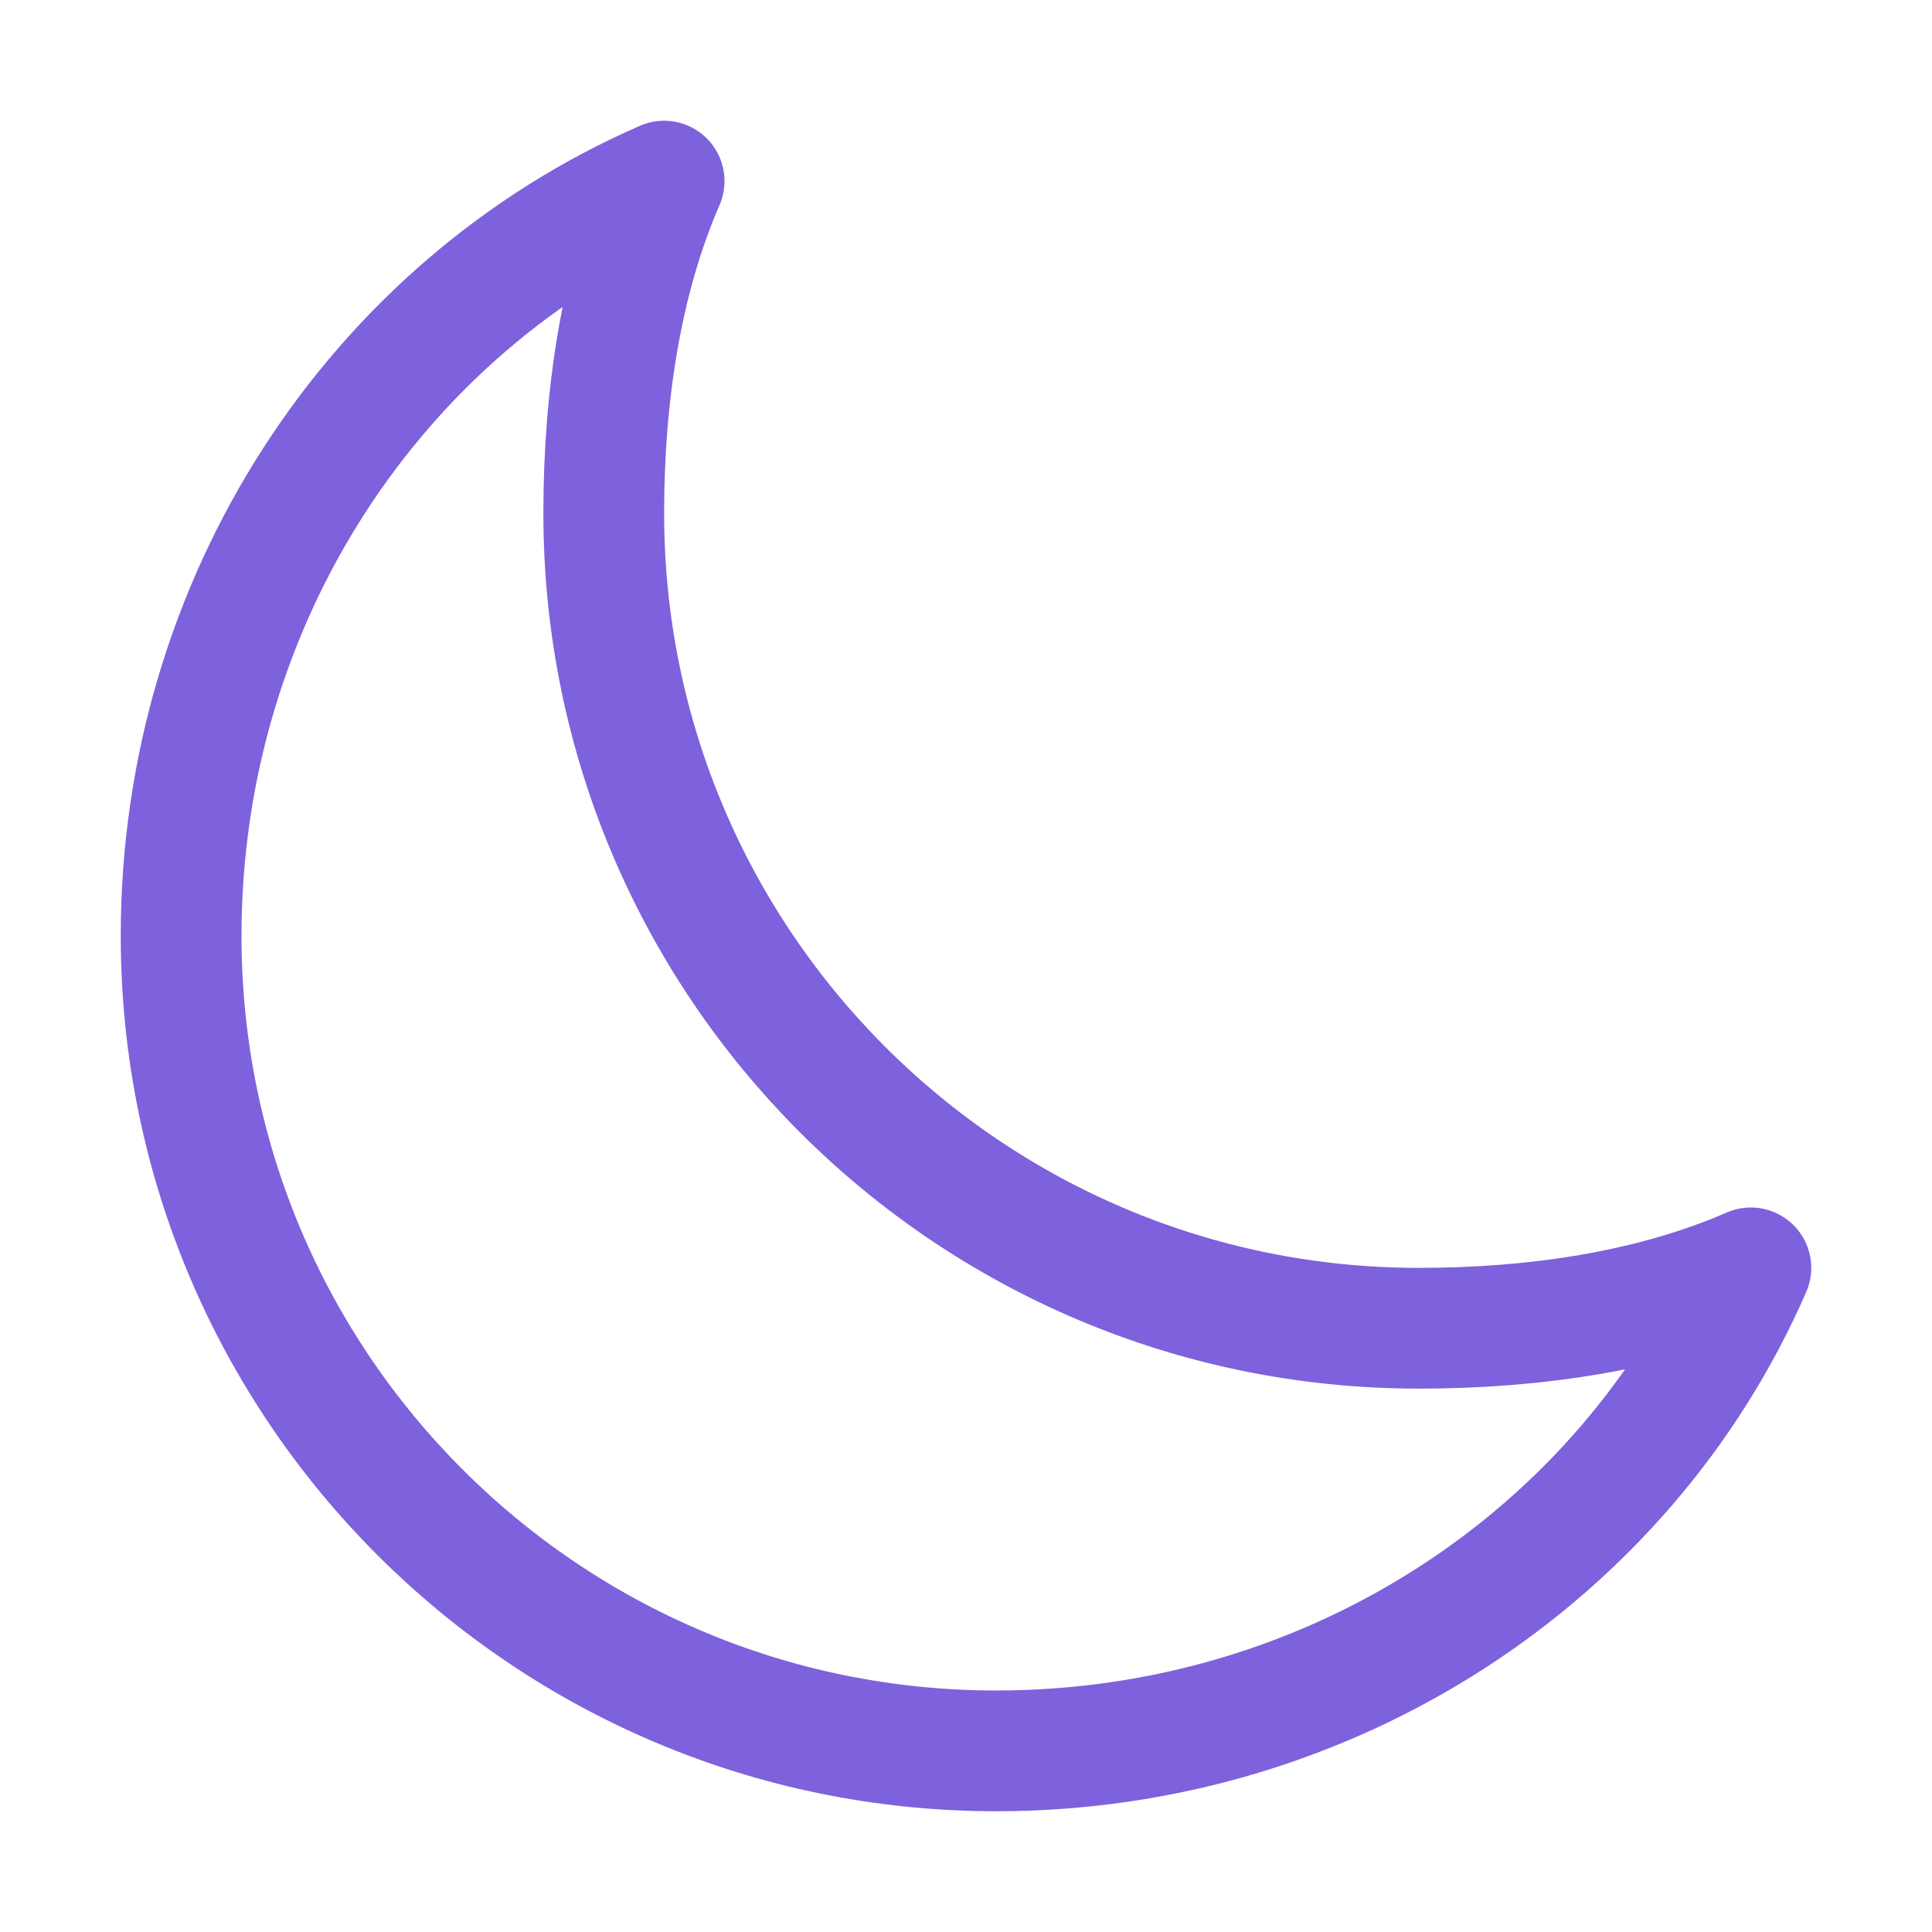
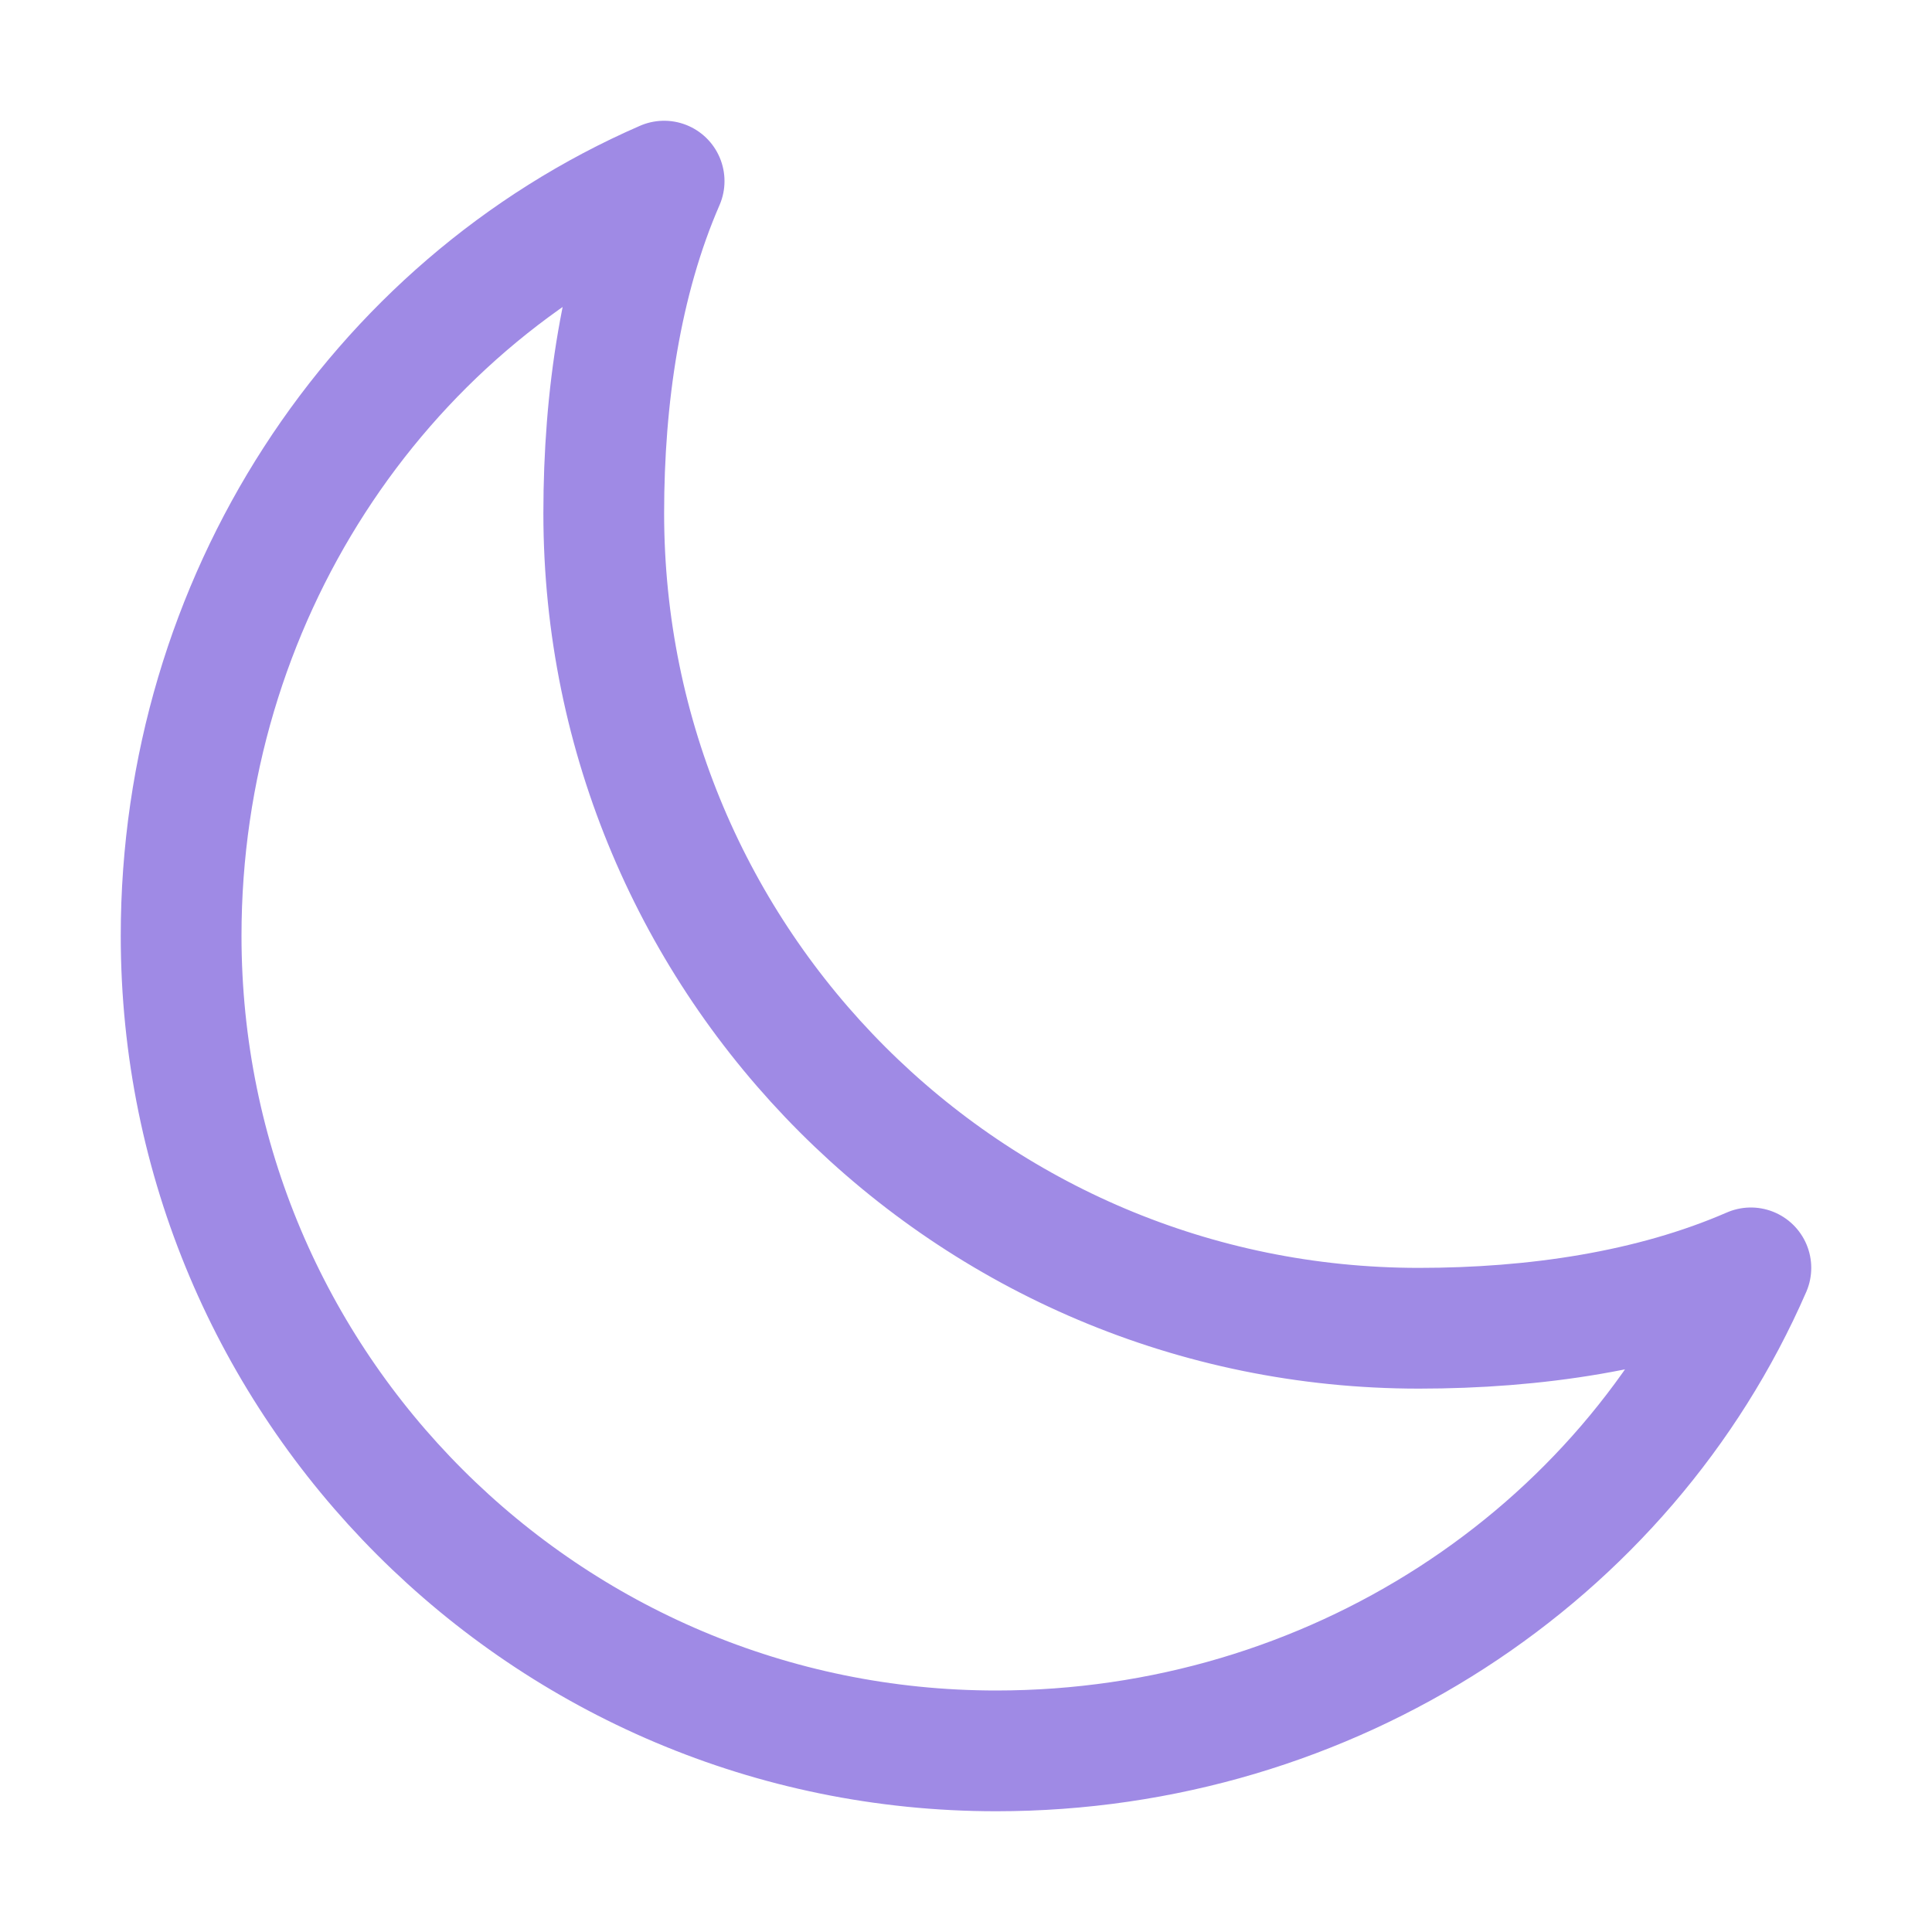
<svg xmlns="http://www.w3.org/2000/svg" class="ionicon" viewBox="0 0 512 512">
-   <path d="M160 136c0-30.62 4.51-61.61 16-88C99.57 81.27 48 159.32 48 248c0 119.29 96.71 216 216 216 88.68 0 166.73-51.57 200-128-26.39 11.49-57.38 16-88 16-119.29 0-216-96.71-216-216z" fill="none" stroke="#7E61DC" stroke-linecap="round" stroke-linejoin="round" stroke-width="32" />
+   <path d="M160 136c0-30.62 4.51-61.61 16-88C99.57 81.27 48 159.32 48 248c0 119.29 96.71 216 216 216 88.68 0 166.73-51.57 200-128-26.39 11.49-57.38 16-88 16-119.29 0-216-96.71-216-216z" fill="none" stroke="#9F8AE5" stroke-linecap="round" stroke-linejoin="round" stroke-width="32" />
</svg>
